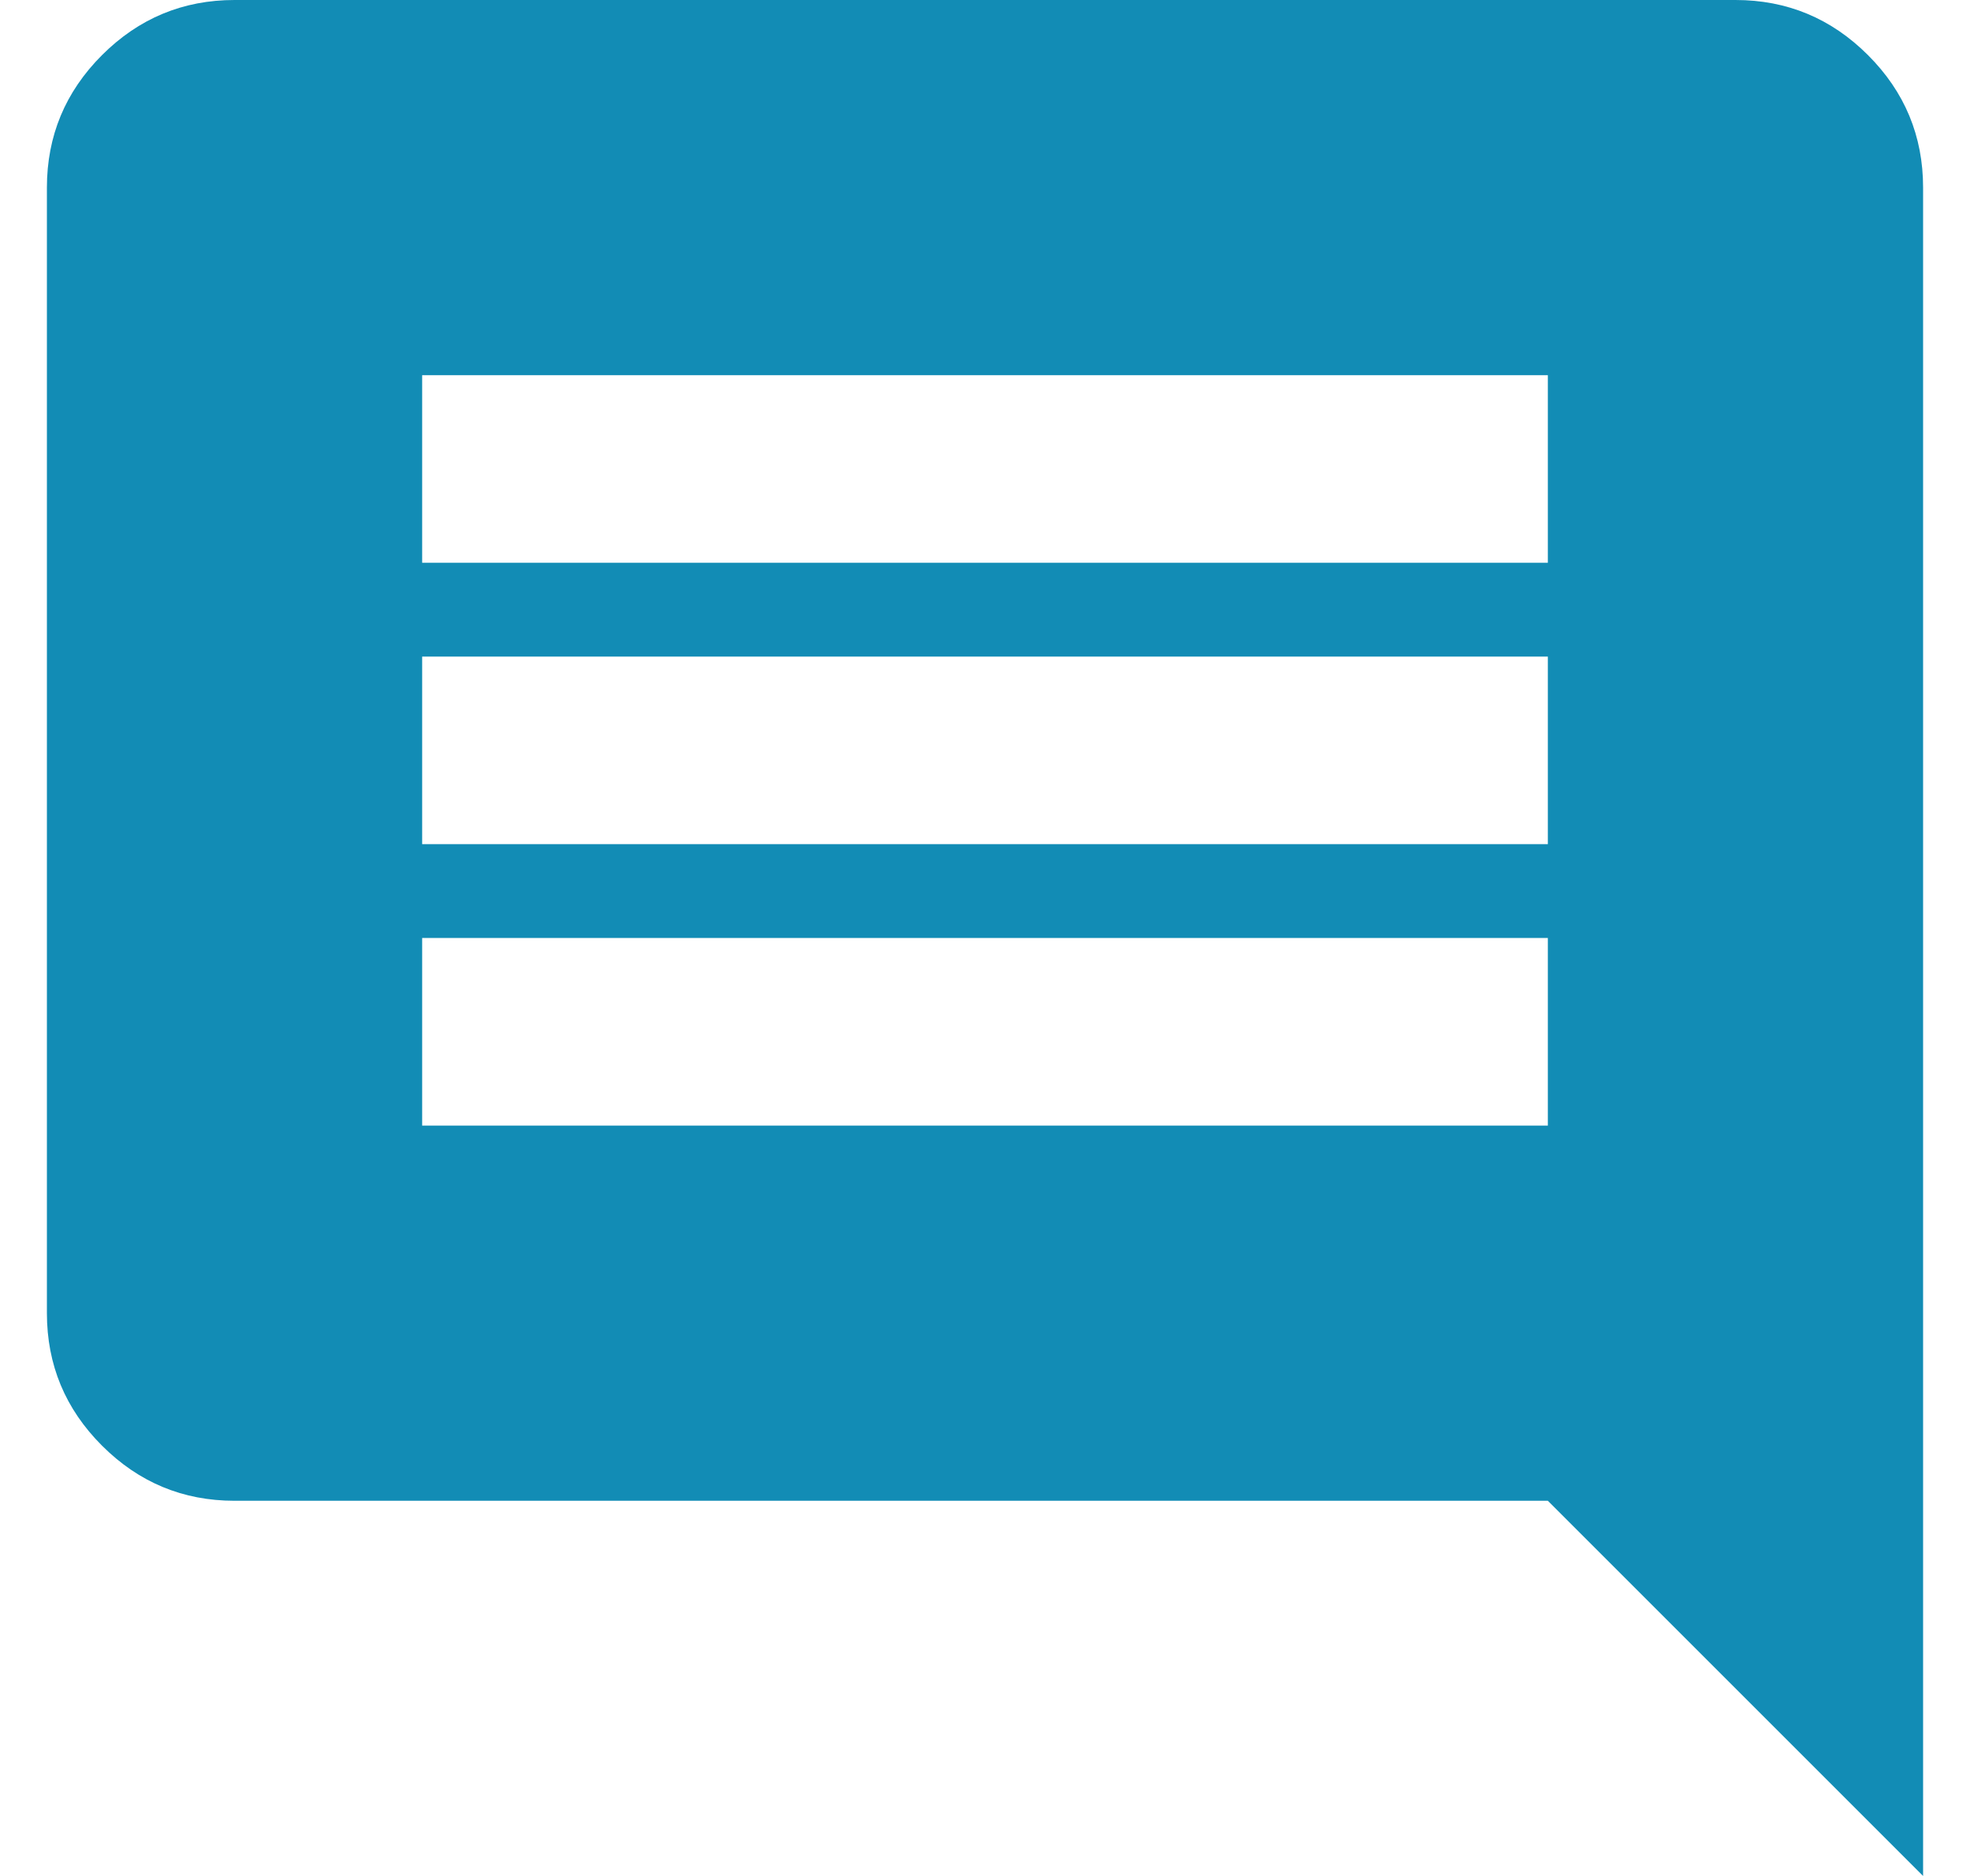
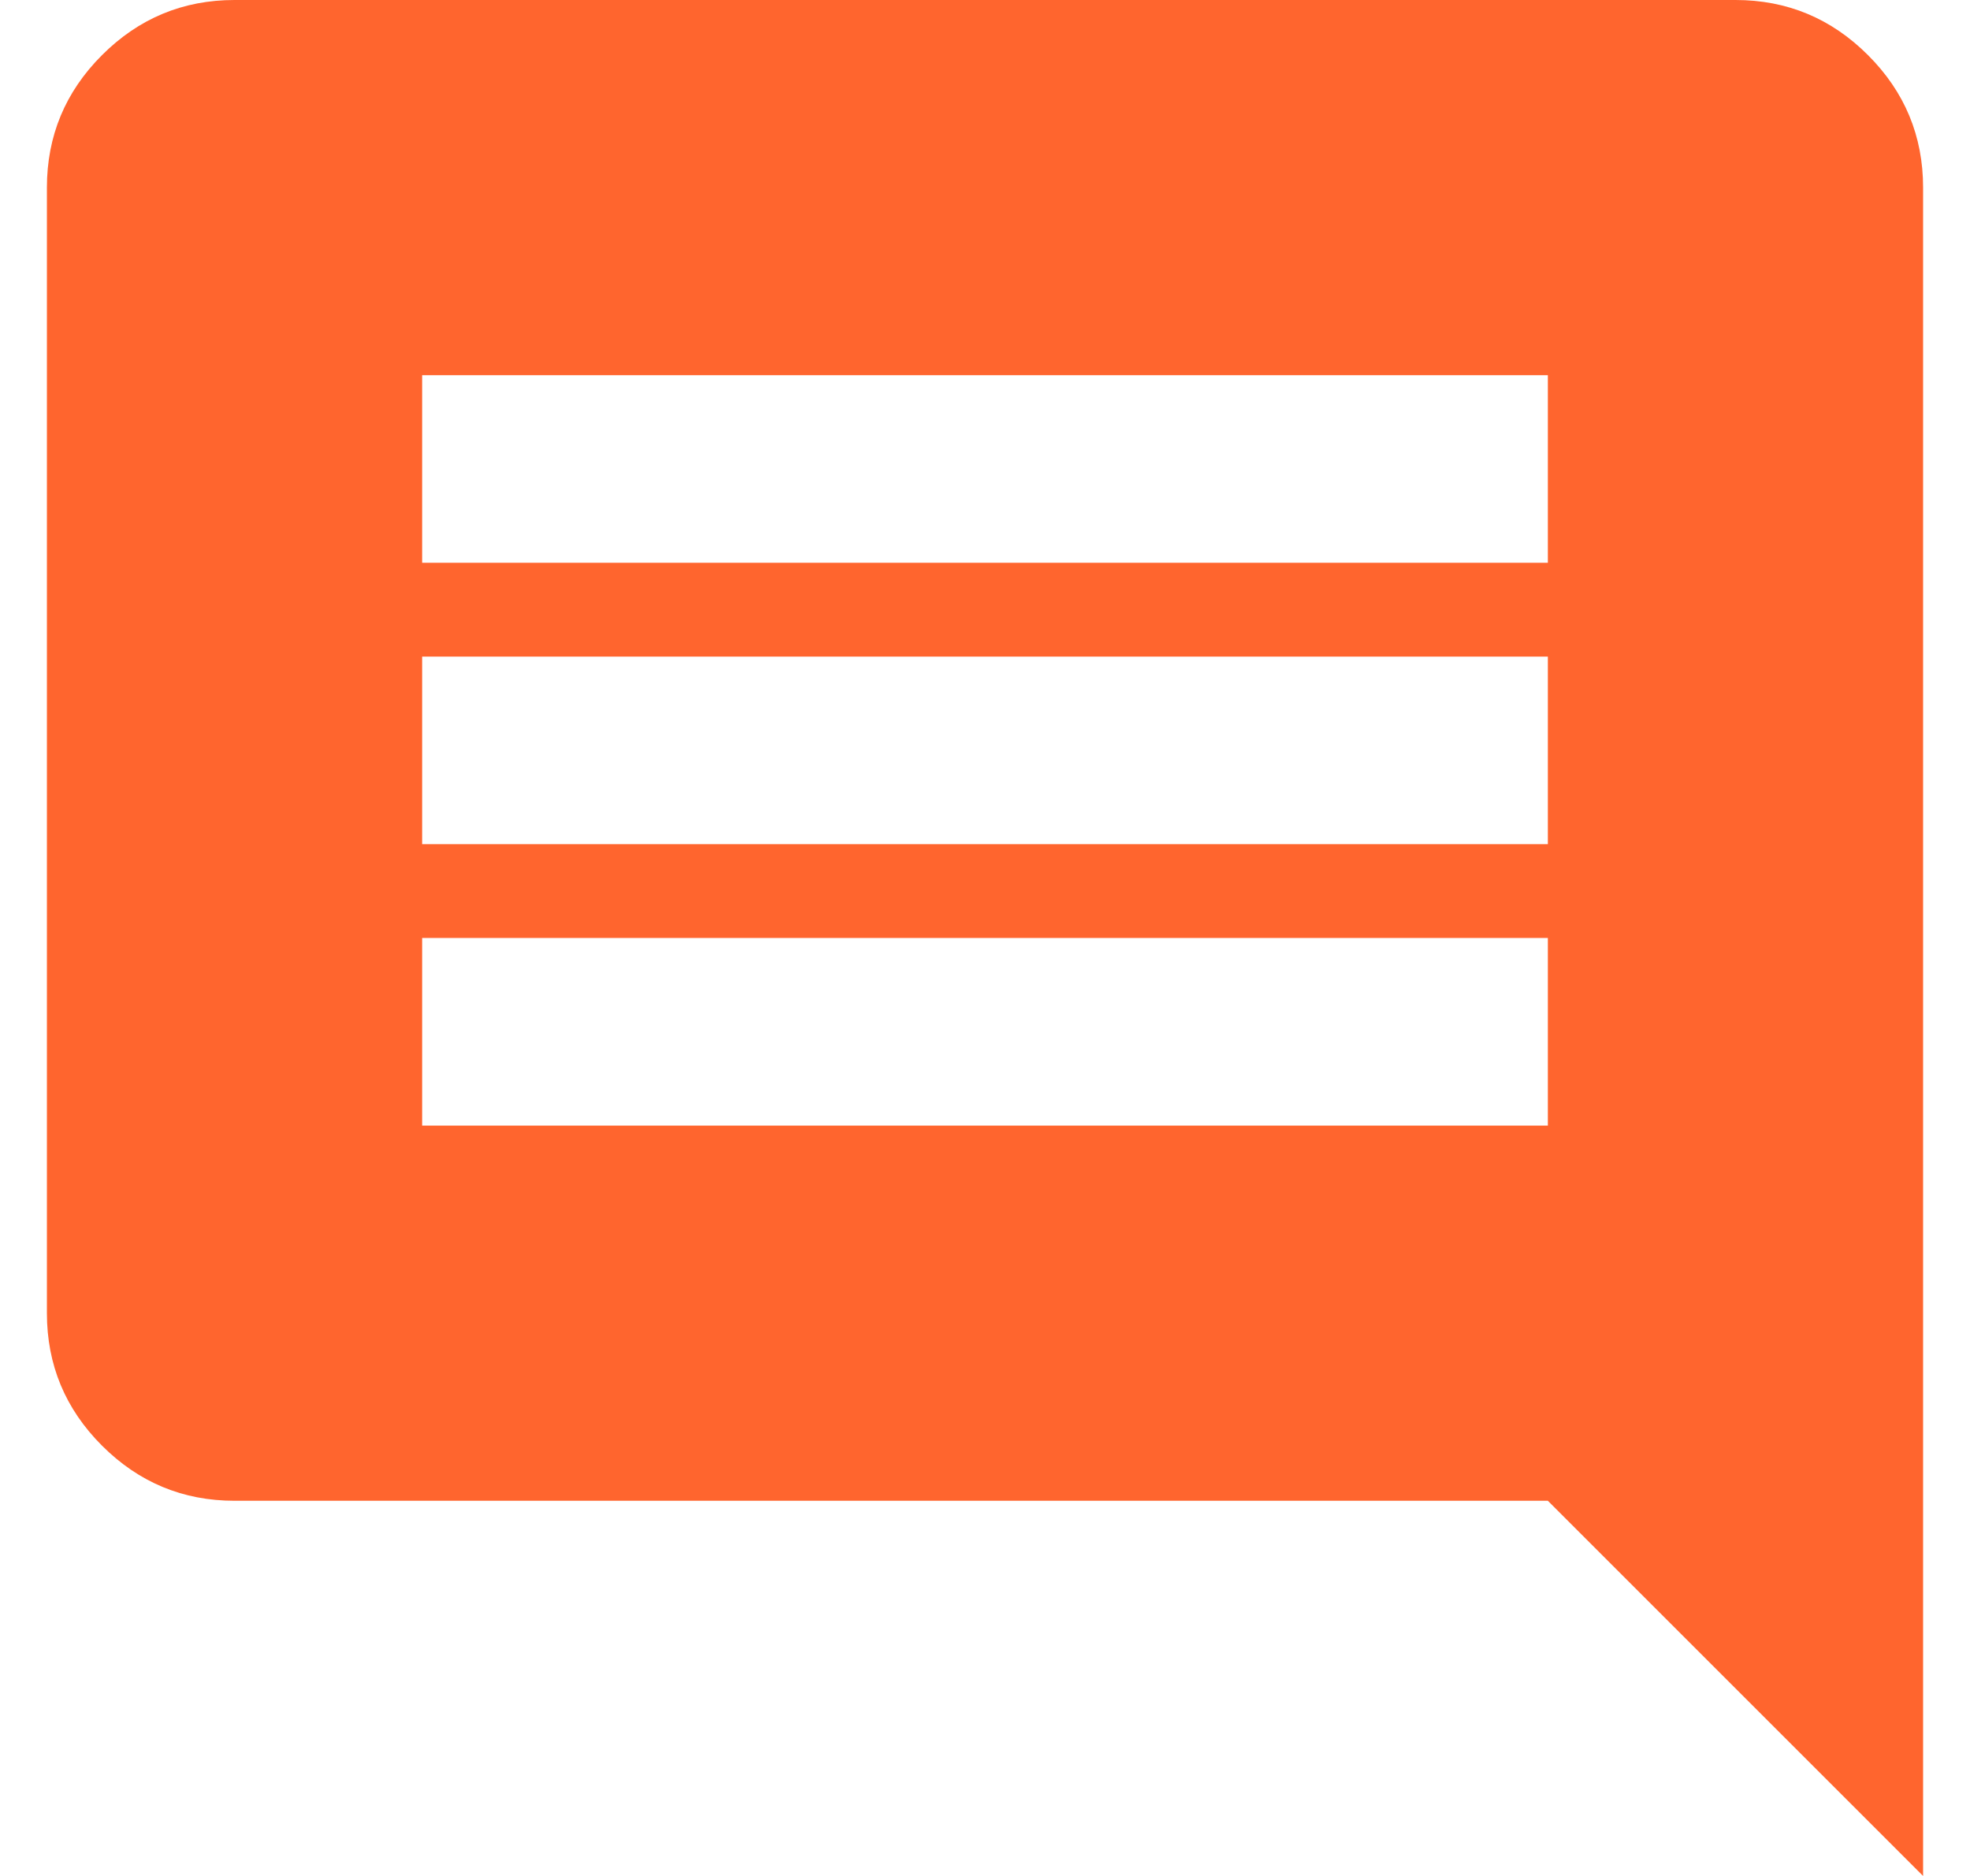
<svg xmlns="http://www.w3.org/2000/svg" width="21" height="20" viewBox="0 0 21 20" fill="none">
-   <path id="comment" d="M4.5 12H16.5V10H4.5V12ZM4.5 9H16.5V7H4.5V9ZM4.5 6H16.5V4H4.5V6ZM20.5 20L16.5 16H2.5C1.95 16 1.479 15.804 1.087 15.412C0.696 15.021 0.5 14.55 0.5 14V2C0.5 1.45 0.696 0.979 1.087 0.588C1.479 0.196 1.95 0 2.5 0H18.5C19.05 0 19.521 0.196 19.913 0.588C20.304 0.979 20.5 1.45 20.5 2V20Z" fill="#128CB5" />
+   <path id="comment" d="M4.5 12H16.5V10H4.5V12ZM4.5 9H16.5V7H4.5V9ZM4.5 6H16.5V4H4.5V6ZM20.5 20L16.5 16H2.5C1.95 16 1.479 15.804 1.087 15.412C0.696 15.021 0.5 14.55 0.5 14V2C0.5 1.45 0.696 0.979 1.087 0.588C1.479 0.196 1.95 0 2.5 0H18.5C19.05 0 19.521 0.196 19.913 0.588C20.304 0.979 20.5 1.45 20.5 2V20Z" fill="#FF652E" />
</svg>
